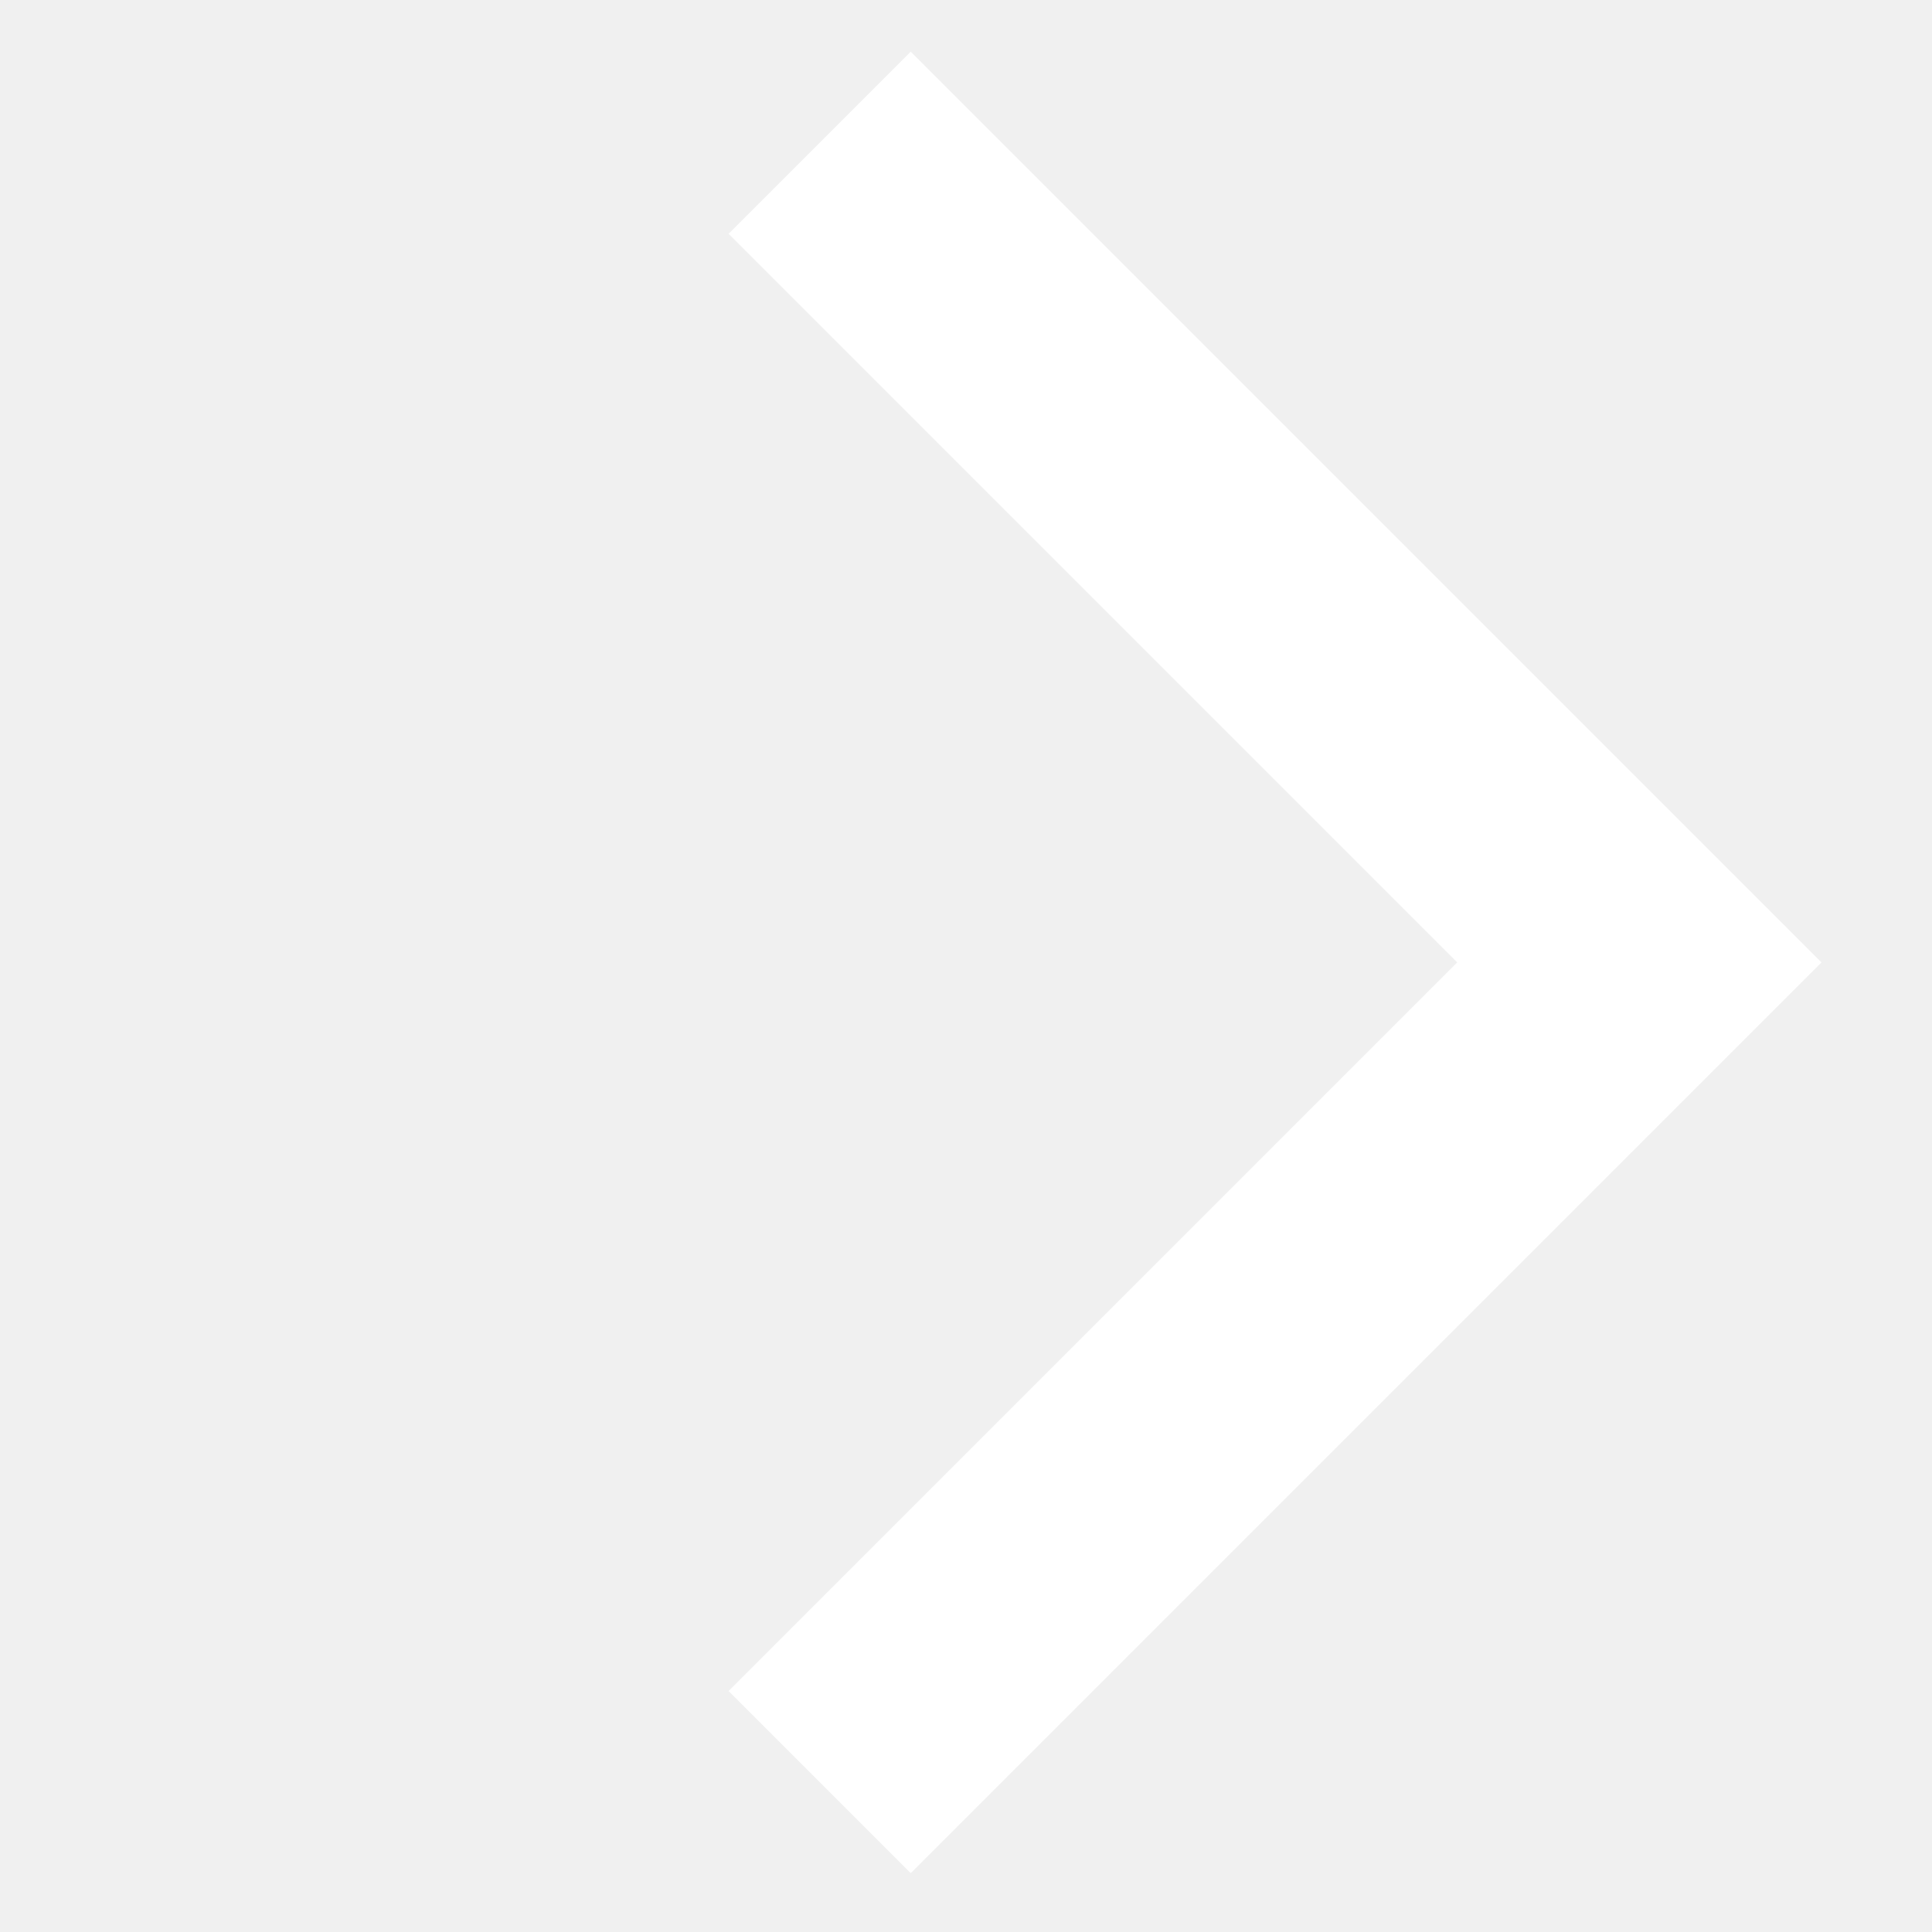
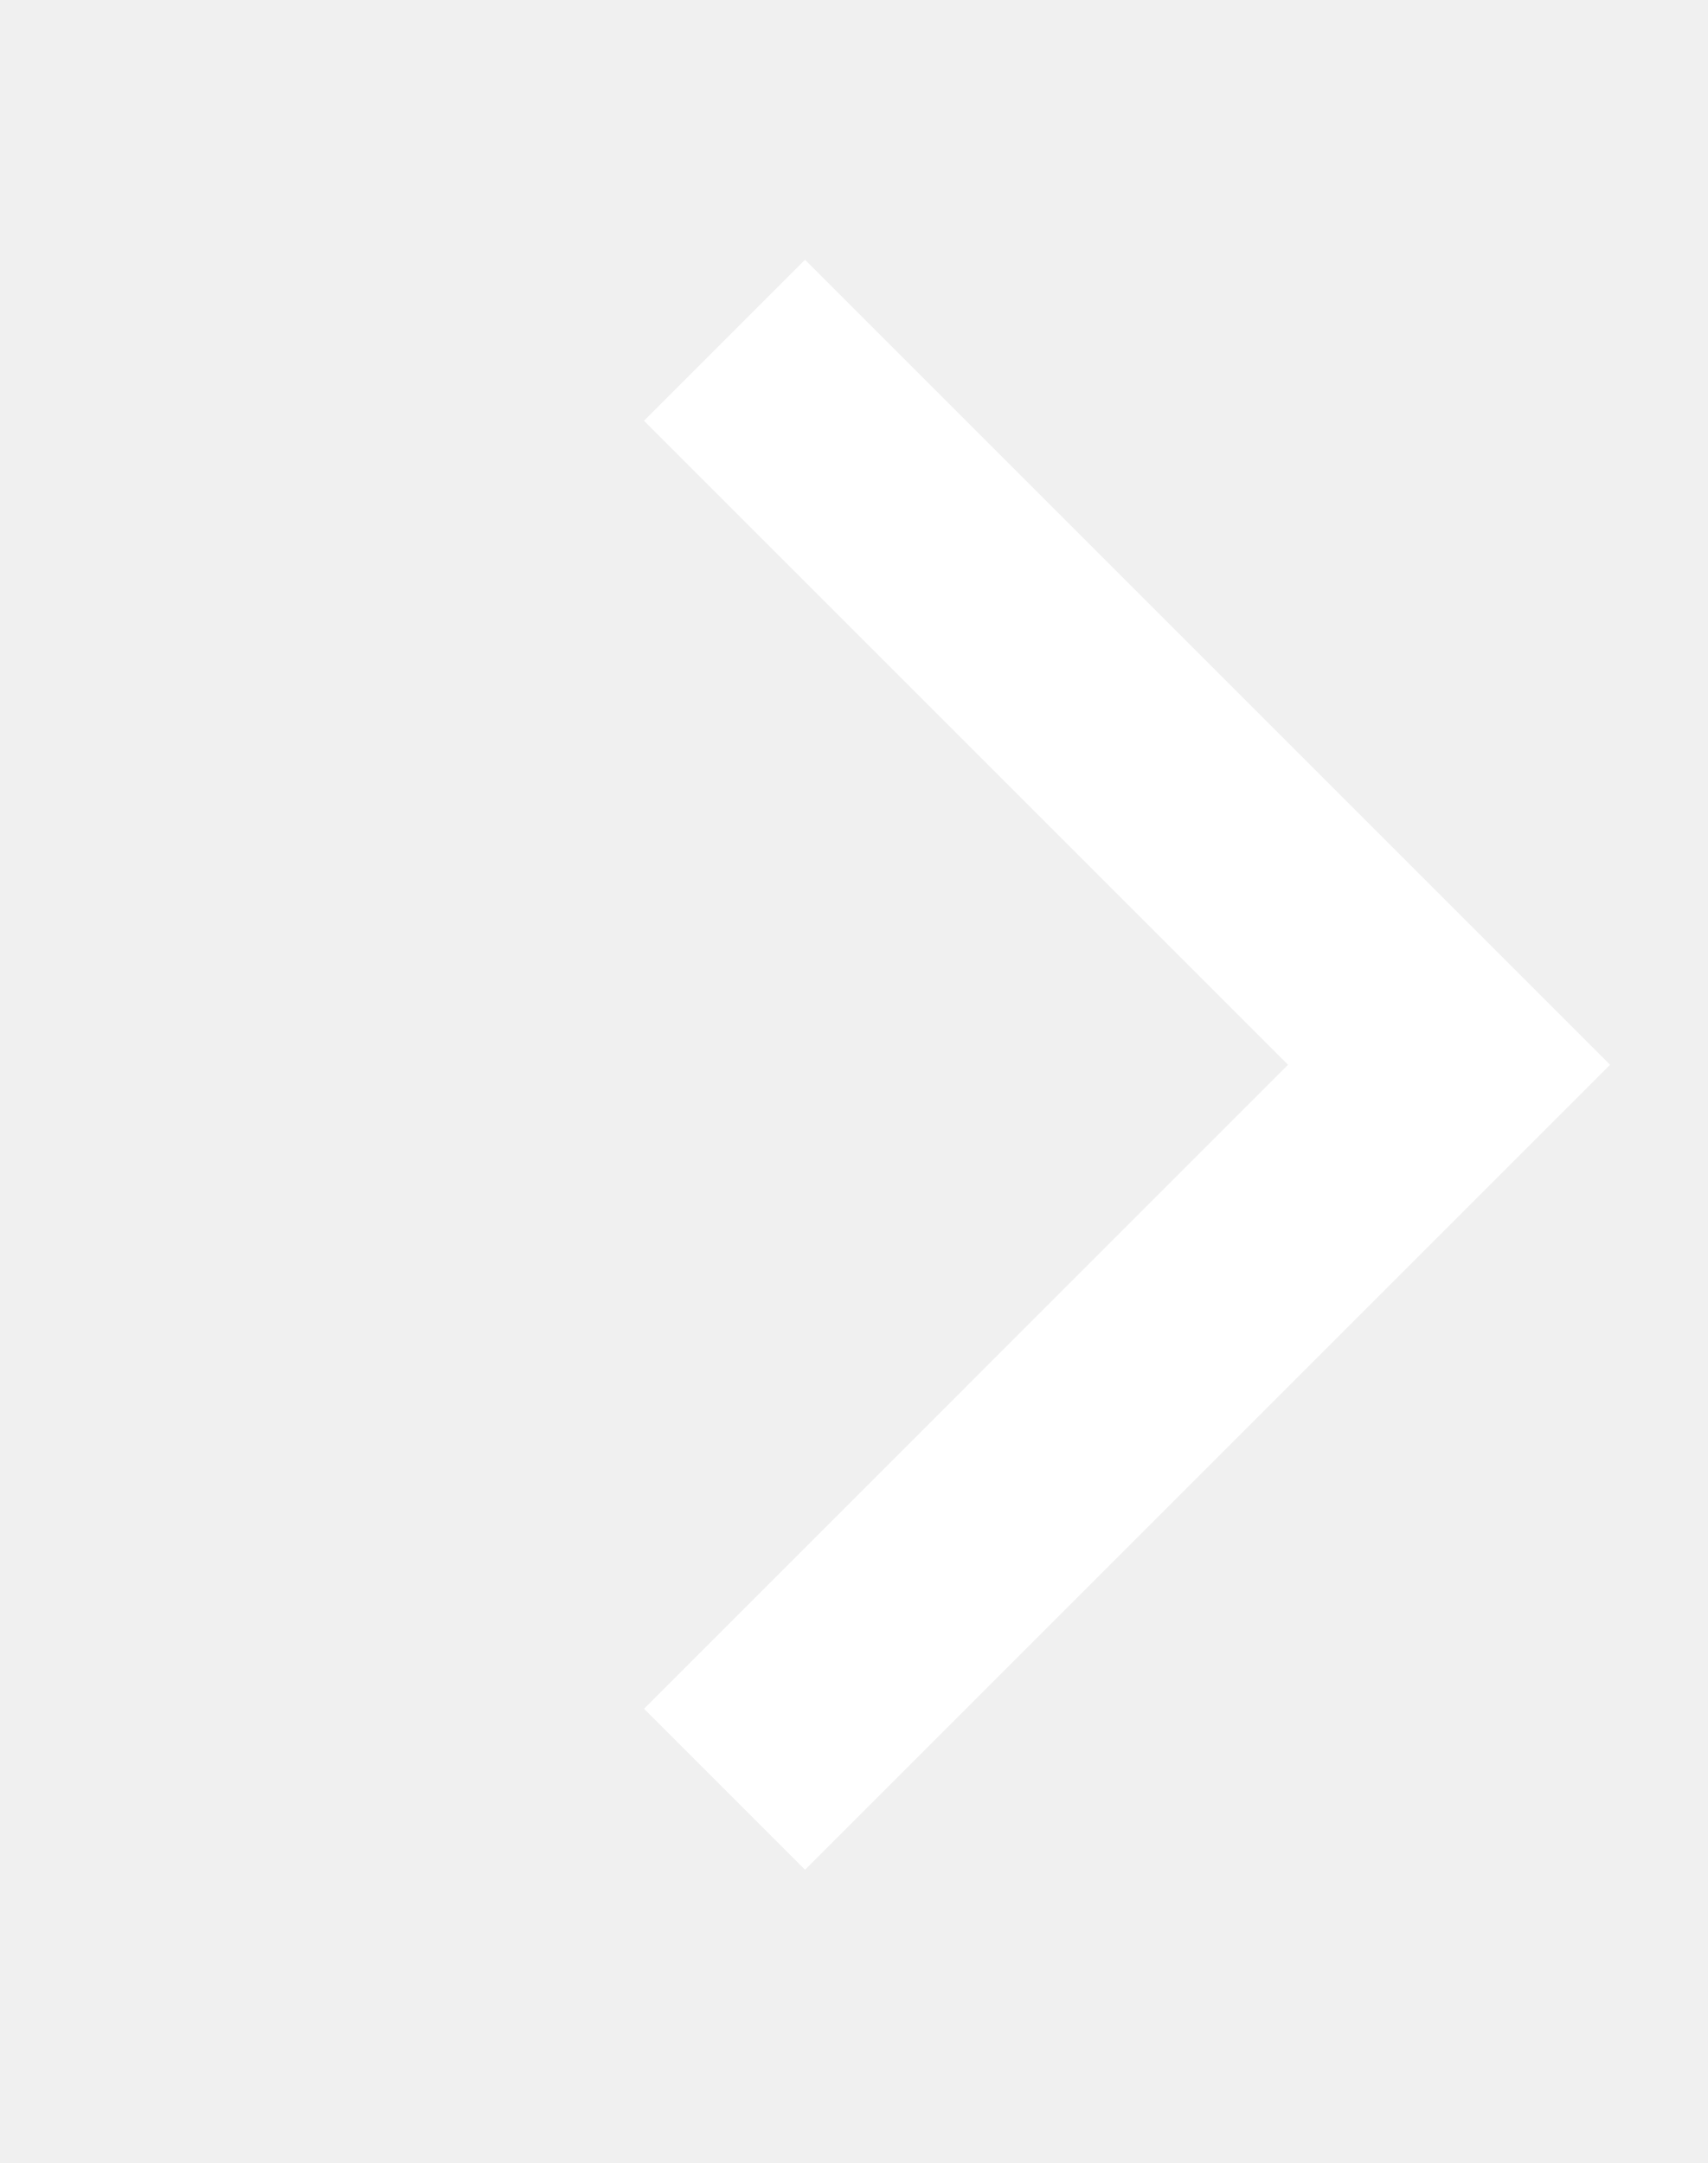
- <svg xmlns="http://www.w3.org/2000/svg" width="15" height="15" viewBox="0 0 15 15">
-   <g id="Group_2844" data-name="Group 2844" transform="translate(-325.252 -622.853)">
-     <path id="chevron" d="M8,10V2H0V0H10V10Z" transform="translate(332.323 623.254) rotate(45)" fill="#fff" />
-     <rect id="Rectangle_1847" data-name="Rectangle 1847" width="15" height="15" transform="translate(325.252 622.853)" fill="none" />
+ <svg xmlns="http://www.w3.org/2000/svg" width="15" height="19" viewBox="0 0 15 19">
+   <g id="Group_2845" data-name="Group 2845" transform="translate(-0.394)">
+     <path id="chevron" d="M8,0V8H0v2H10V0Z" transform="translate(0.394 9.353) rotate(-45)" fill="#fff" />
+     <rect id="Rectangle_1847" data-name="Rectangle 1847" width="15" height="19" transform="translate(0.394)" fill="none" />
  </g>
</svg>
